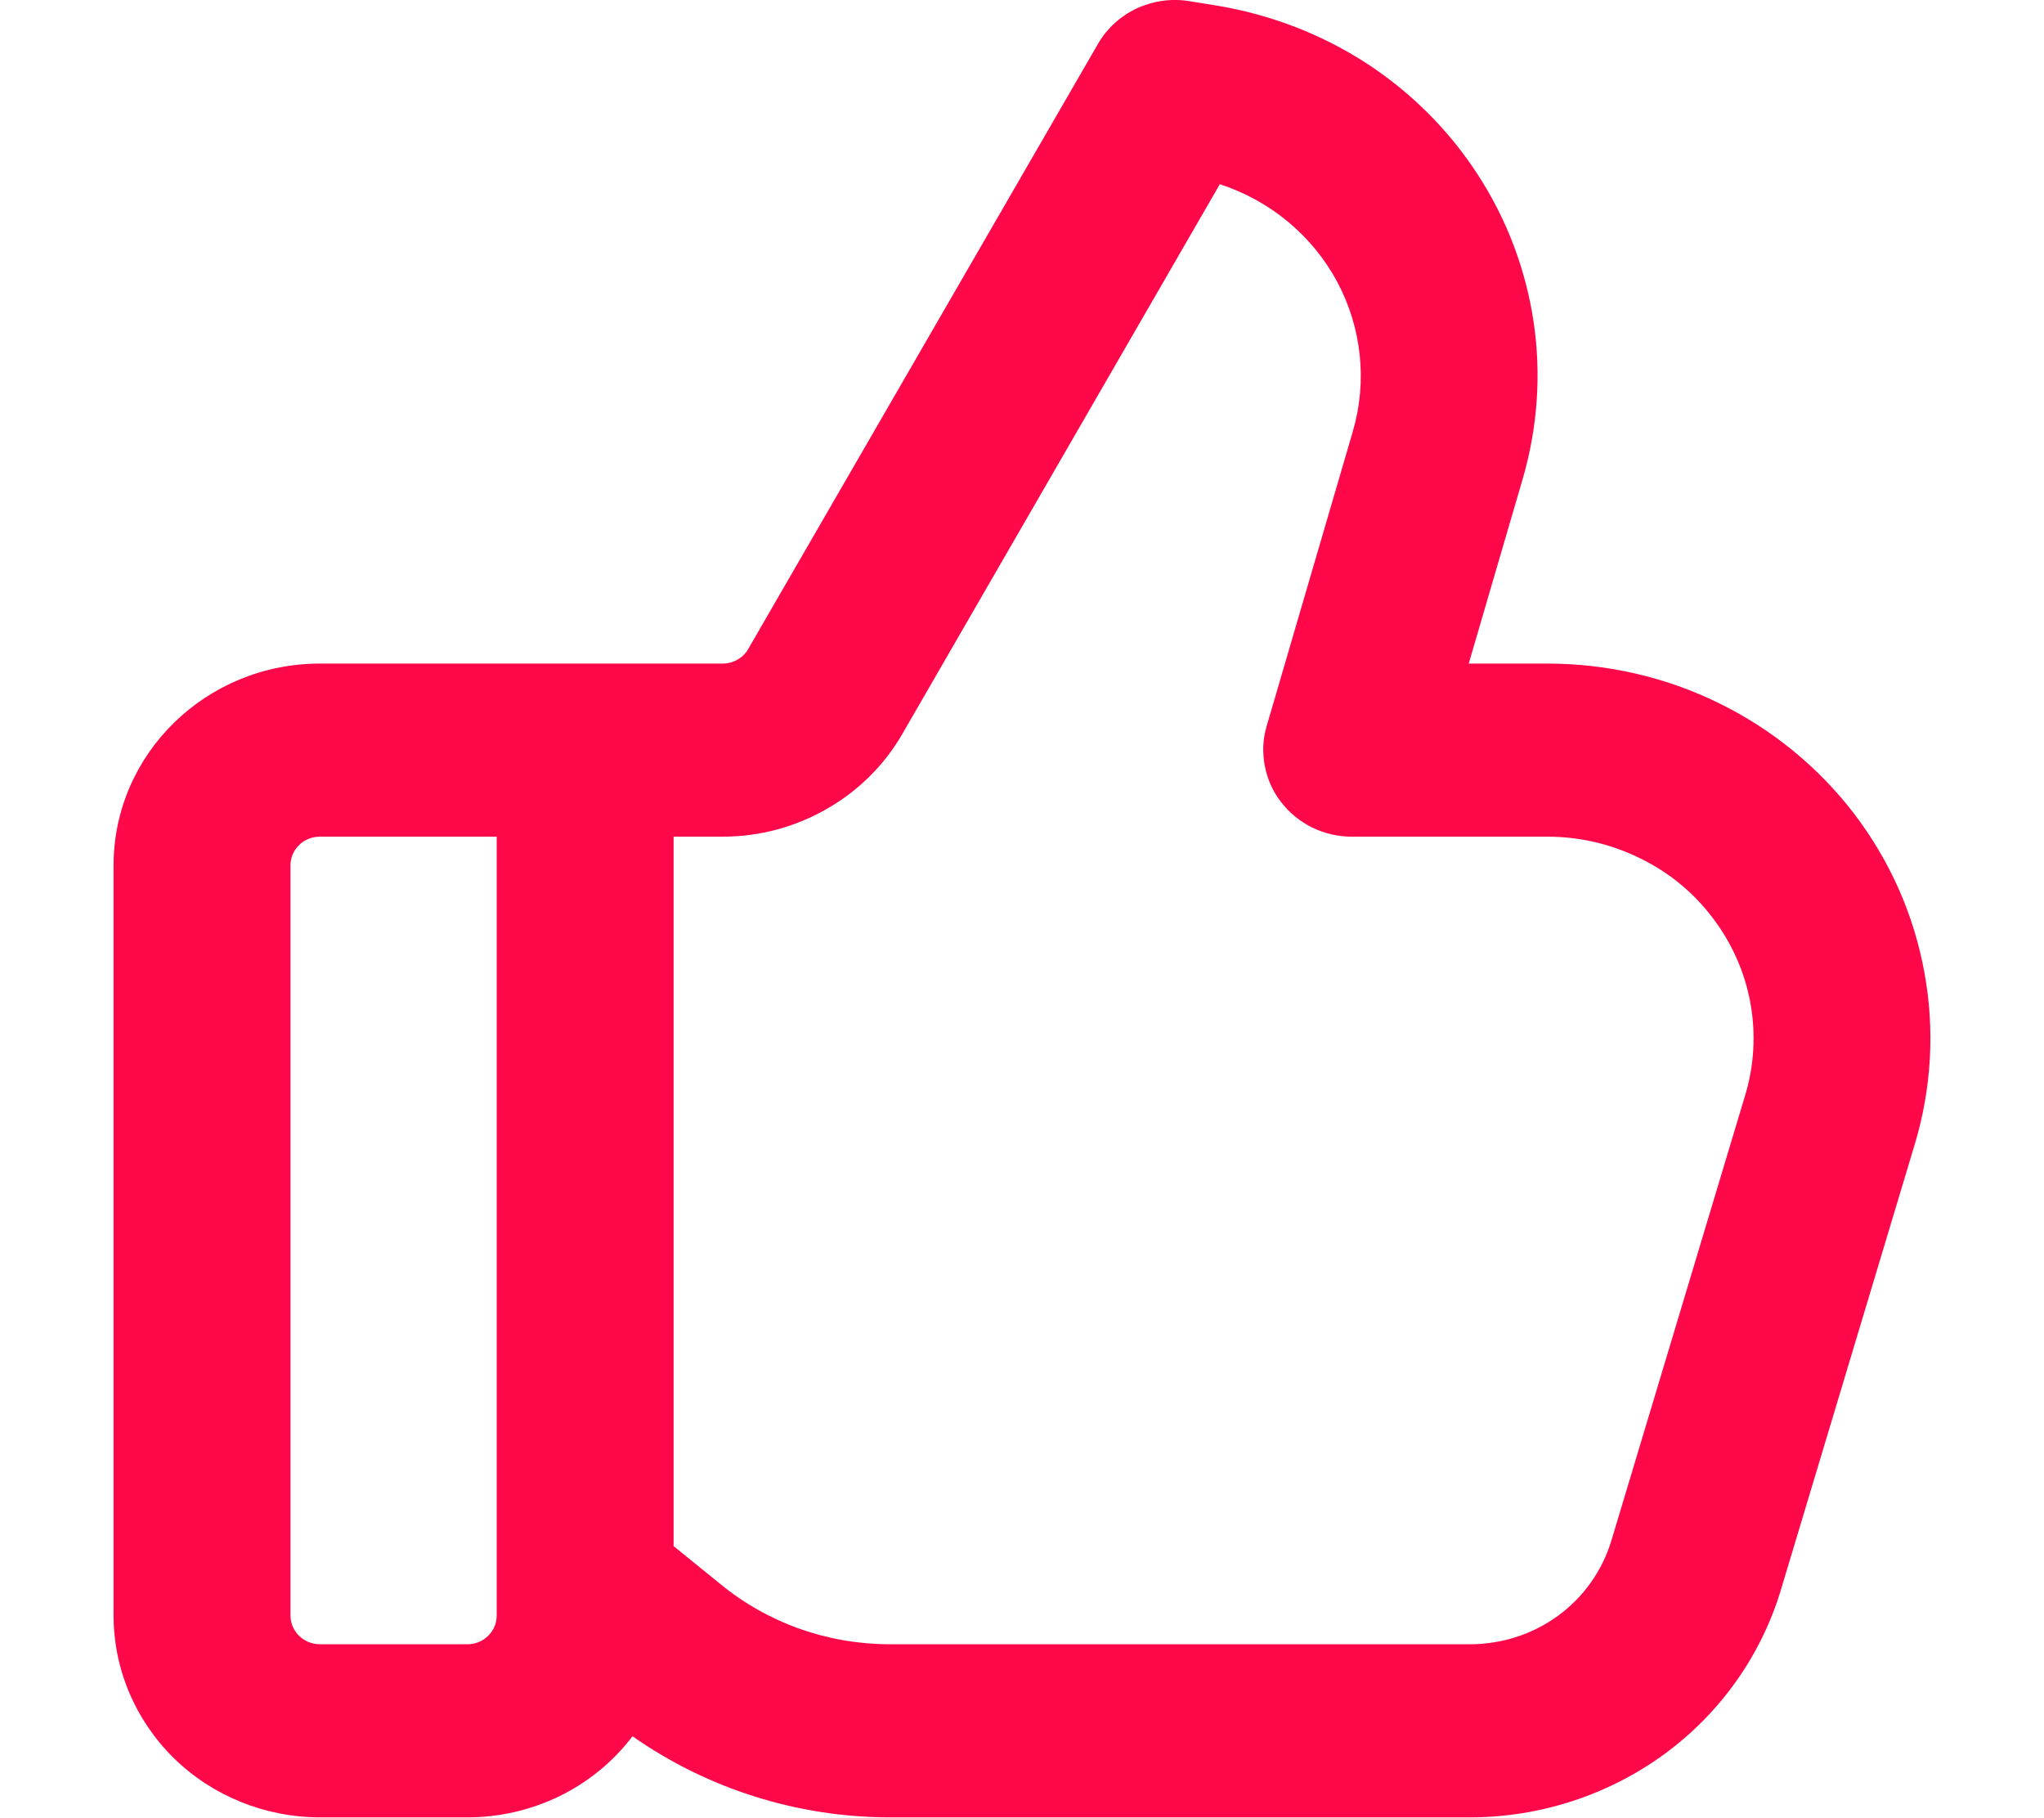
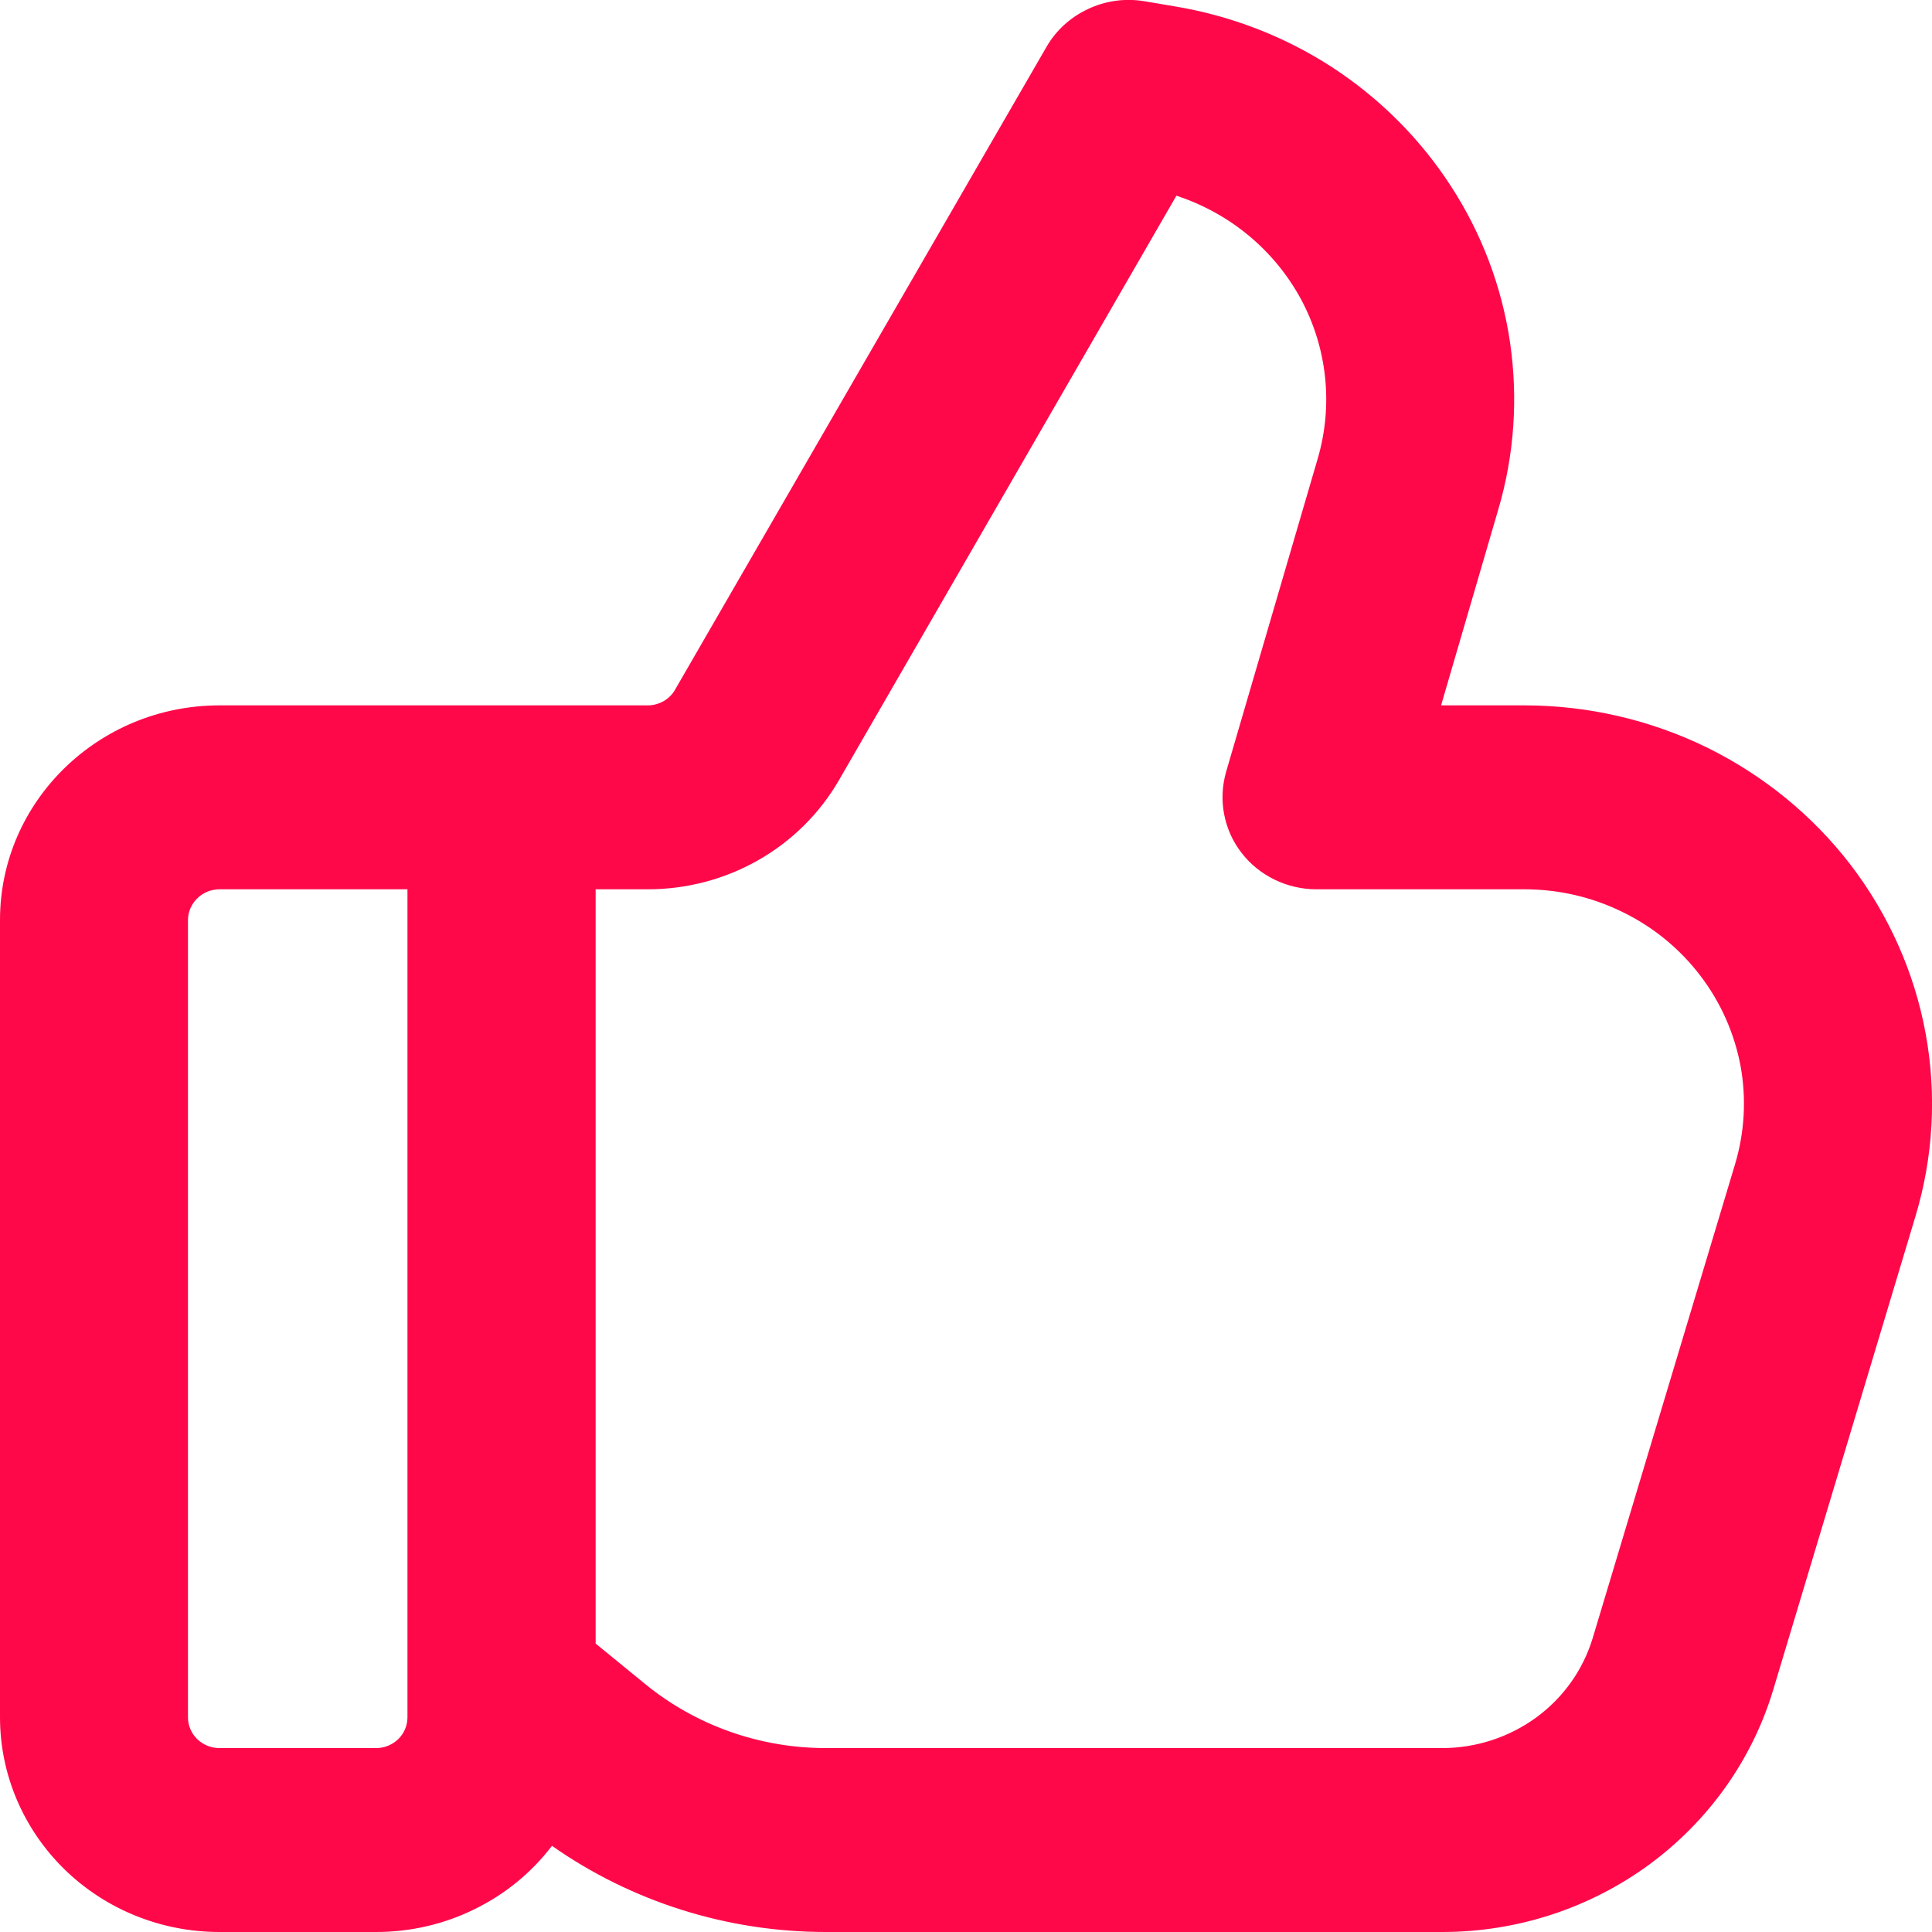
- <svg xmlns="http://www.w3.org/2000/svg" width="9" height="8" viewBox="0 0 9 8" fill="none">
-   <path d="M4.834 0.194C4.873 0.126 4.933 0.071 5.005 0.037C5.077 0.004 5.158 -0.008 5.236 0.005L5.36 0.025C5.594 0.064 5.818 0.15 6.016 0.278C6.214 0.407 6.382 0.575 6.509 0.772C6.636 0.968 6.719 1.189 6.753 1.419C6.787 1.649 6.77 1.883 6.705 2.107L6.467 2.921H6.813C7.075 2.921 7.334 2.98 7.568 3.095C7.803 3.21 8.007 3.377 8.164 3.582C8.321 3.788 8.427 4.026 8.473 4.279C8.52 4.531 8.505 4.791 8.431 5.037L7.842 6.997C7.755 7.287 7.575 7.541 7.328 7.722C7.081 7.902 6.781 8 6.472 8H3.919C3.513 8 3.116 7.875 2.785 7.643C2.701 7.754 2.591 7.844 2.465 7.906C2.338 7.968 2.199 8 2.058 8H1.409C1.168 8 0.936 7.906 0.766 7.74C0.596 7.573 0.5 7.347 0.5 7.111V3.81C0.5 3.319 0.907 2.921 1.409 2.921H3.183C3.206 2.921 3.228 2.915 3.248 2.903C3.268 2.892 3.284 2.876 3.295 2.856L4.834 0.194ZM2.966 6.806L3.172 6.973C3.381 7.145 3.646 7.238 3.919 7.238H6.472C6.612 7.238 6.749 7.194 6.861 7.112C6.973 7.03 7.055 6.914 7.095 6.782L7.684 4.822C7.724 4.69 7.732 4.55 7.707 4.414C7.682 4.278 7.625 4.15 7.54 4.039C7.456 3.928 7.346 3.838 7.219 3.777C7.093 3.715 6.954 3.683 6.813 3.683H5.951C5.891 3.683 5.832 3.669 5.778 3.643C5.724 3.616 5.677 3.578 5.641 3.531C5.604 3.484 5.58 3.429 5.569 3.371C5.558 3.313 5.56 3.254 5.577 3.197L5.957 1.898C6.021 1.678 5.996 1.442 5.887 1.239C5.778 1.037 5.593 0.883 5.371 0.811L3.973 3.231C3.894 3.368 3.779 3.482 3.64 3.561C3.501 3.641 3.343 3.683 3.183 3.683H2.966V6.806ZM2.187 3.683H1.409C1.374 3.683 1.341 3.696 1.317 3.72C1.292 3.744 1.279 3.776 1.279 3.81V7.111C1.279 7.181 1.337 7.238 1.409 7.238H2.058C2.092 7.238 2.125 7.225 2.149 7.201C2.174 7.177 2.187 7.145 2.187 7.111V3.683Z" fill="#FF084A" />
+ <svg xmlns="http://www.w3.org/2000/svg" width="10" height="10" viewBox="0 0 10 10" fill="none">
+   <path d="M5.417 0.242C5.466 0.157 5.541 0.089 5.631 0.047C5.721 0.004 5.822 -0.01 5.921 0.006L6.075 0.032C6.368 0.08 6.647 0.187 6.895 0.348C7.142 0.509 7.352 0.719 7.511 0.965C7.67 1.21 7.774 1.486 7.816 1.773C7.858 2.061 7.838 2.354 7.756 2.634L7.459 3.651H7.891C8.219 3.651 8.542 3.726 8.835 3.869C9.128 4.013 9.383 4.221 9.58 4.478C9.776 4.735 9.909 5.033 9.967 5.349C10.025 5.664 10.007 5.989 9.914 6.297L9.178 8.747C9.069 9.109 8.843 9.426 8.535 9.652C8.226 9.878 7.851 10 7.465 10H4.274C3.766 10 3.27 9.844 2.857 9.554C2.751 9.693 2.614 9.805 2.456 9.882C2.298 9.96 2.124 10 1.947 10H1.136C0.834 10 0.546 9.883 0.333 9.675C0.12 9.466 0 9.184 0 8.889L0 4.762C0 4.149 0.509 3.651 1.136 3.651H3.353C3.382 3.651 3.41 3.643 3.435 3.629C3.459 3.615 3.48 3.595 3.494 3.57L5.417 0.242ZM3.083 8.507L3.34 8.717C3.602 8.931 3.933 9.048 4.274 9.048H7.465C7.64 9.048 7.811 8.992 7.951 8.89C8.092 8.787 8.194 8.643 8.244 8.478L8.98 6.028C9.03 5.862 9.04 5.687 9.009 5.517C8.977 5.348 8.906 5.187 8.8 5.049C8.694 4.91 8.557 4.798 8.399 4.721C8.241 4.643 8.067 4.603 7.891 4.603H6.814C6.739 4.603 6.665 4.586 6.597 4.553C6.53 4.52 6.471 4.473 6.426 4.414C6.38 4.355 6.35 4.287 6.336 4.214C6.322 4.142 6.326 4.067 6.346 3.996L6.821 2.372C6.901 2.097 6.87 1.802 6.734 1.549C6.597 1.296 6.367 1.104 6.089 1.013L4.342 4.039C4.243 4.21 4.099 4.353 3.925 4.452C3.752 4.551 3.554 4.603 3.353 4.603H3.083V8.507ZM2.109 4.603H1.136C1.093 4.603 1.051 4.62 1.021 4.65C0.991 4.679 0.973 4.72 0.973 4.762V8.889C0.973 8.977 1.046 9.048 1.136 9.048H1.947C1.99 9.048 2.031 9.031 2.062 9.001C2.092 8.971 2.109 8.931 2.109 8.889V4.603Z" fill="#FF084A" />
</svg>
